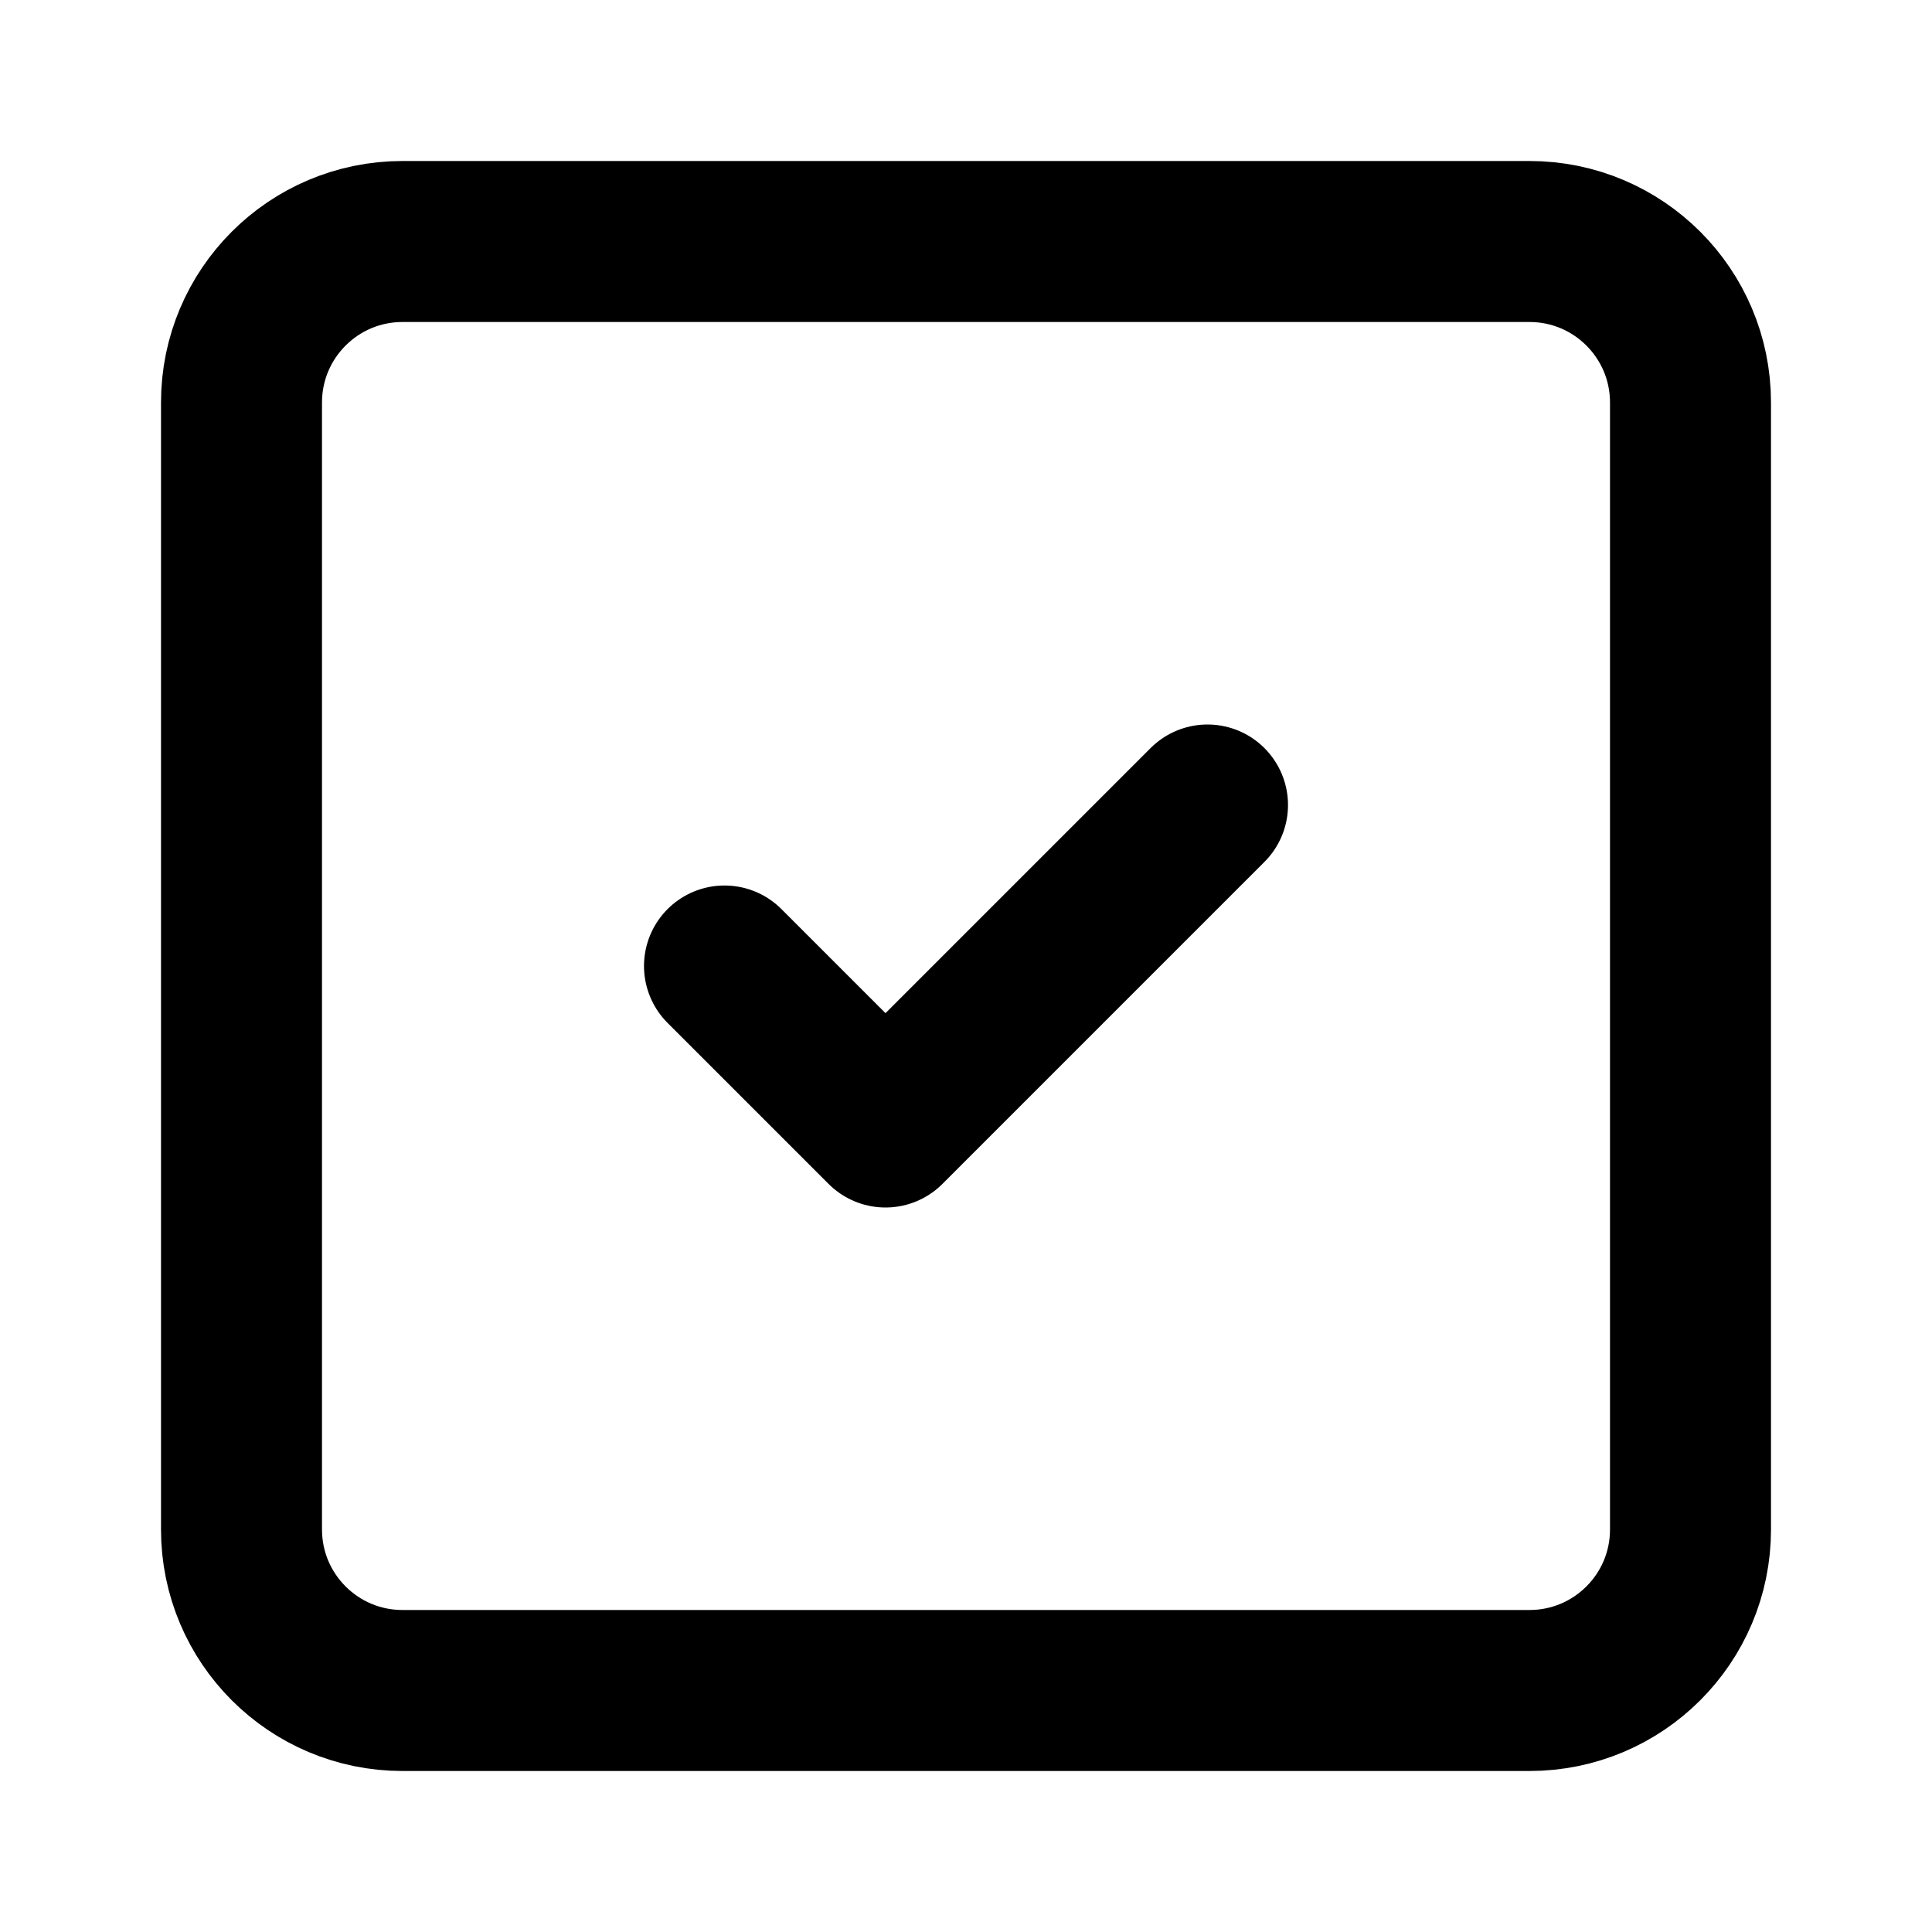
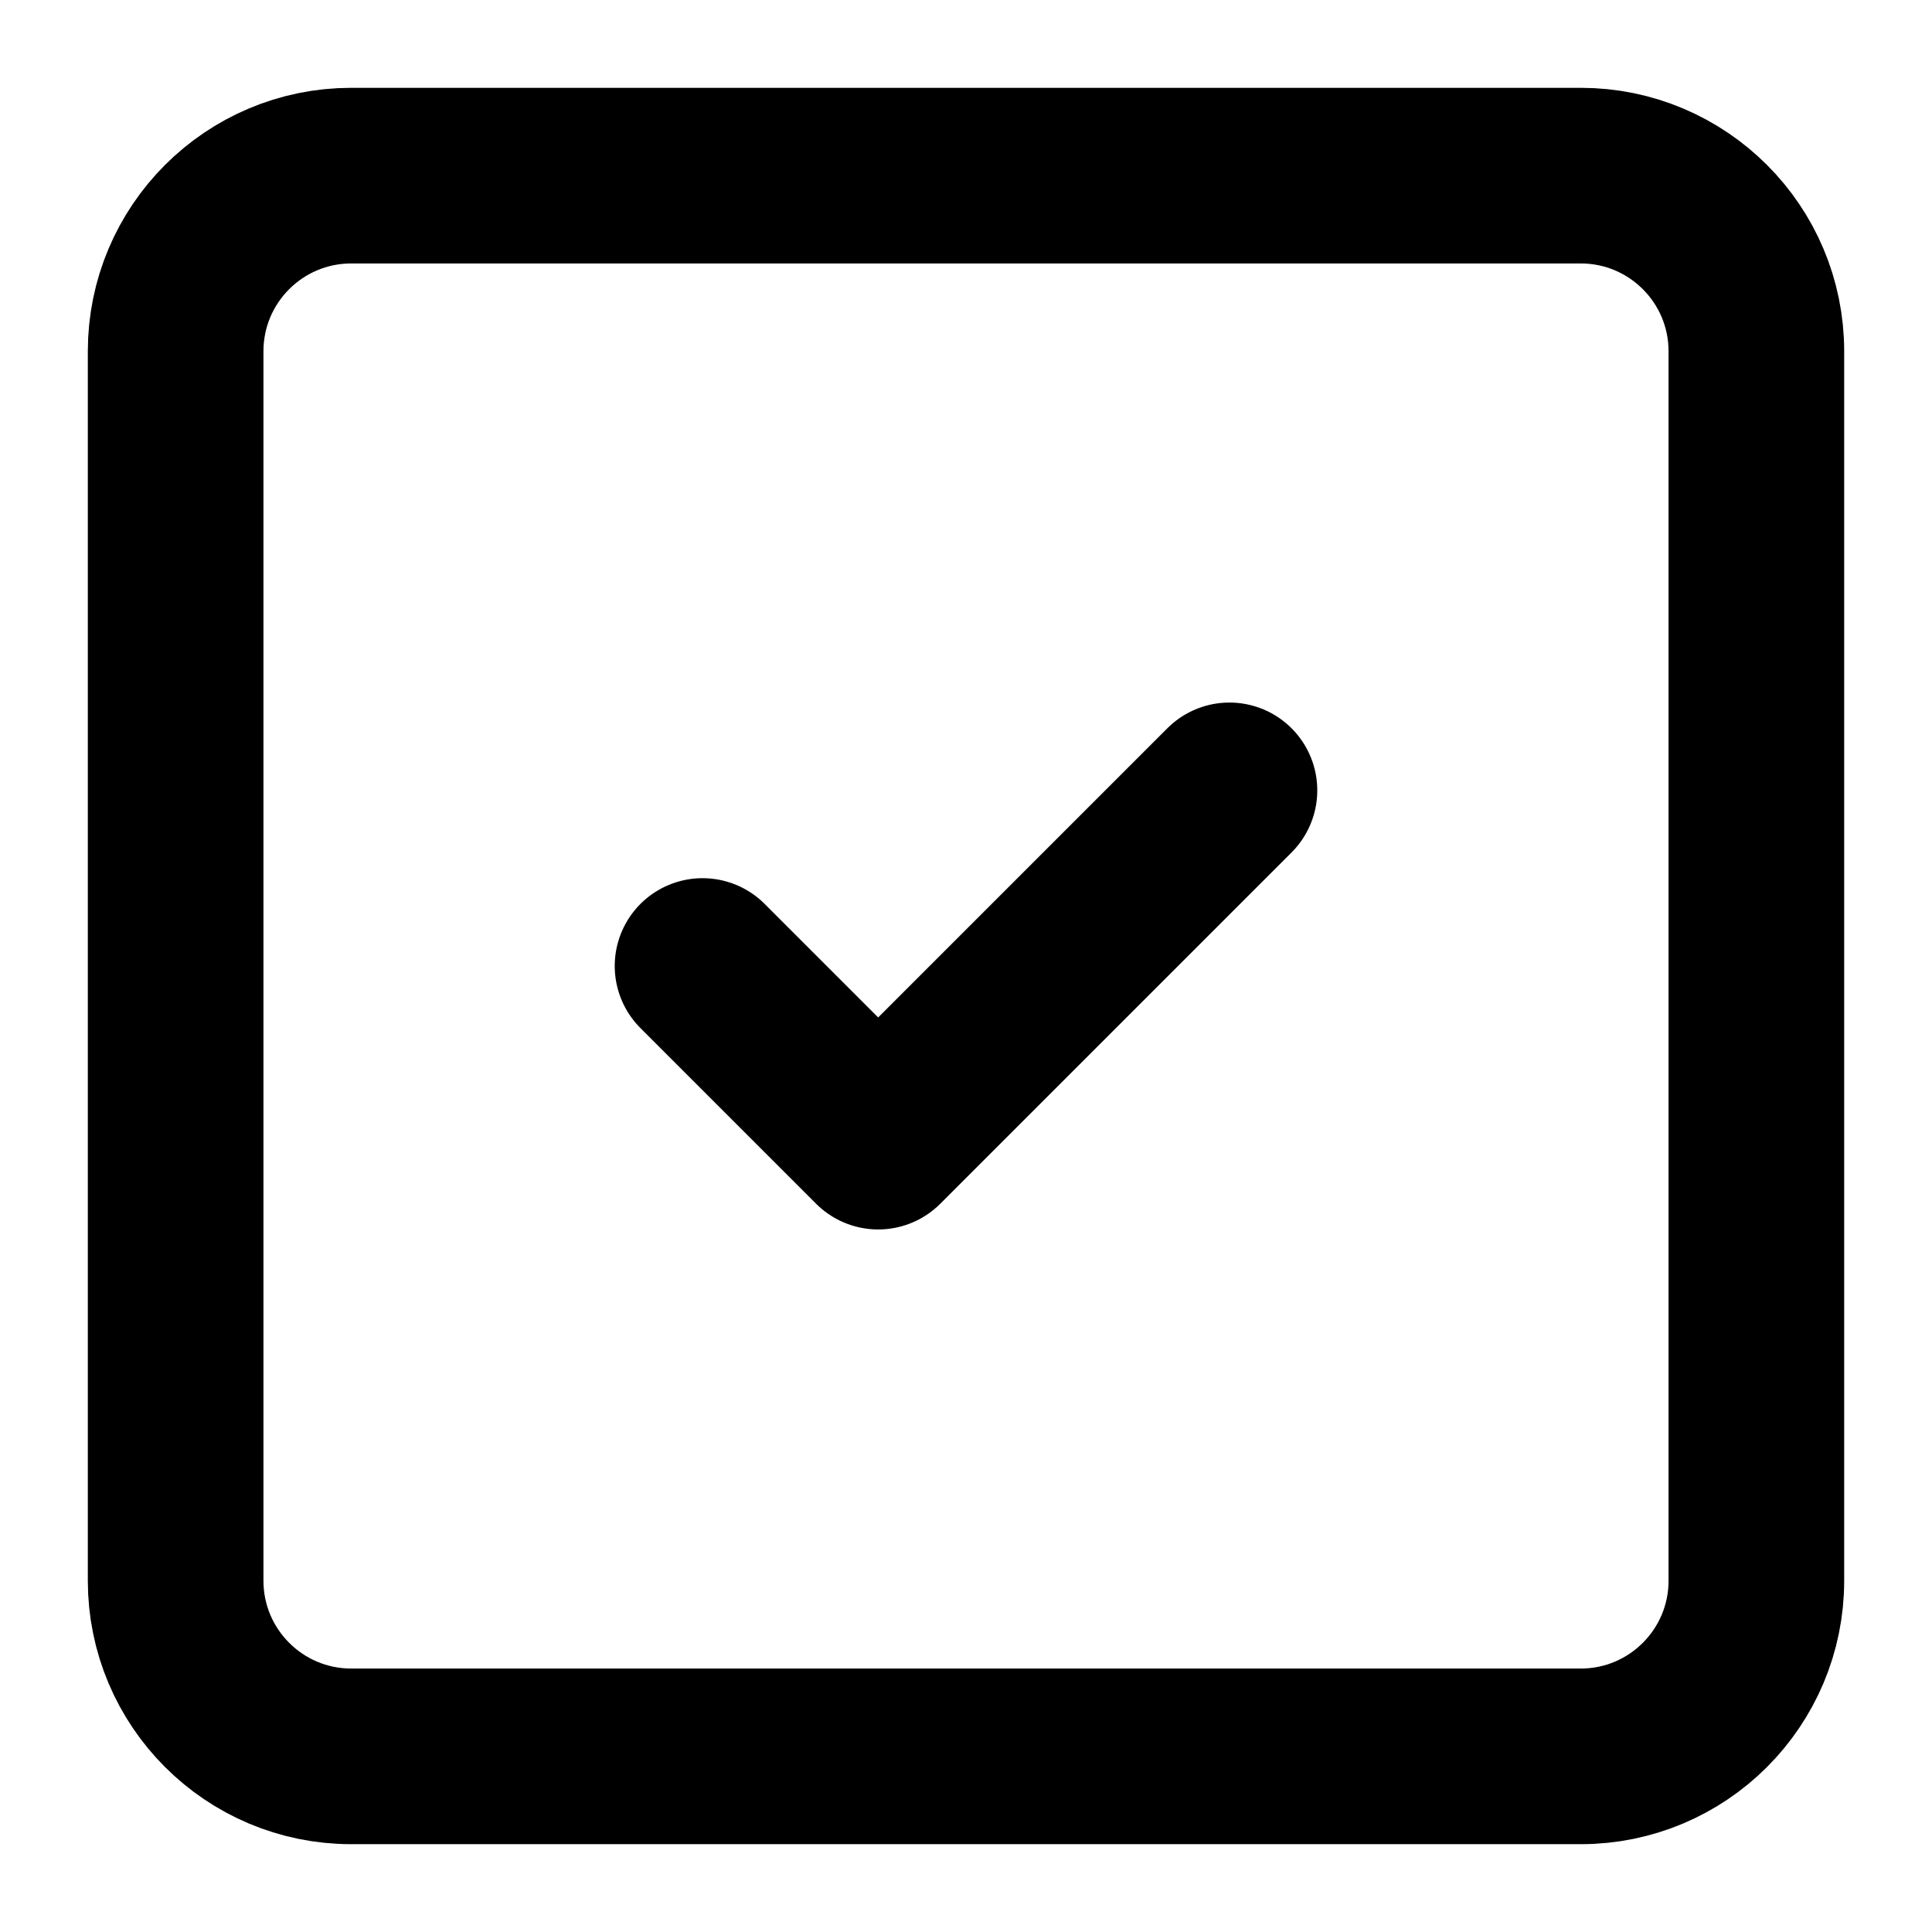
- <svg xmlns="http://www.w3.org/2000/svg" class="lucide lucide-square-check" width="24" height="24" viewBox="0 0 24 24" fill="none" stroke="currentColor" stroke-width="2" stroke-linecap="round" stroke-linejoin="round">
+ <svg xmlns="http://www.w3.org/2000/svg" class="lucide lucide-square-check" width="24" height="24" viewBox="1 1 22 22" fill="none" stroke="currentColor" stroke-width="2" stroke-linecap="round" stroke-linejoin="round">
  <rect width="18" height="18" x="3" y="3" rx="2" />
  <path d="m9 12 2 2 4-4" />
</svg>
